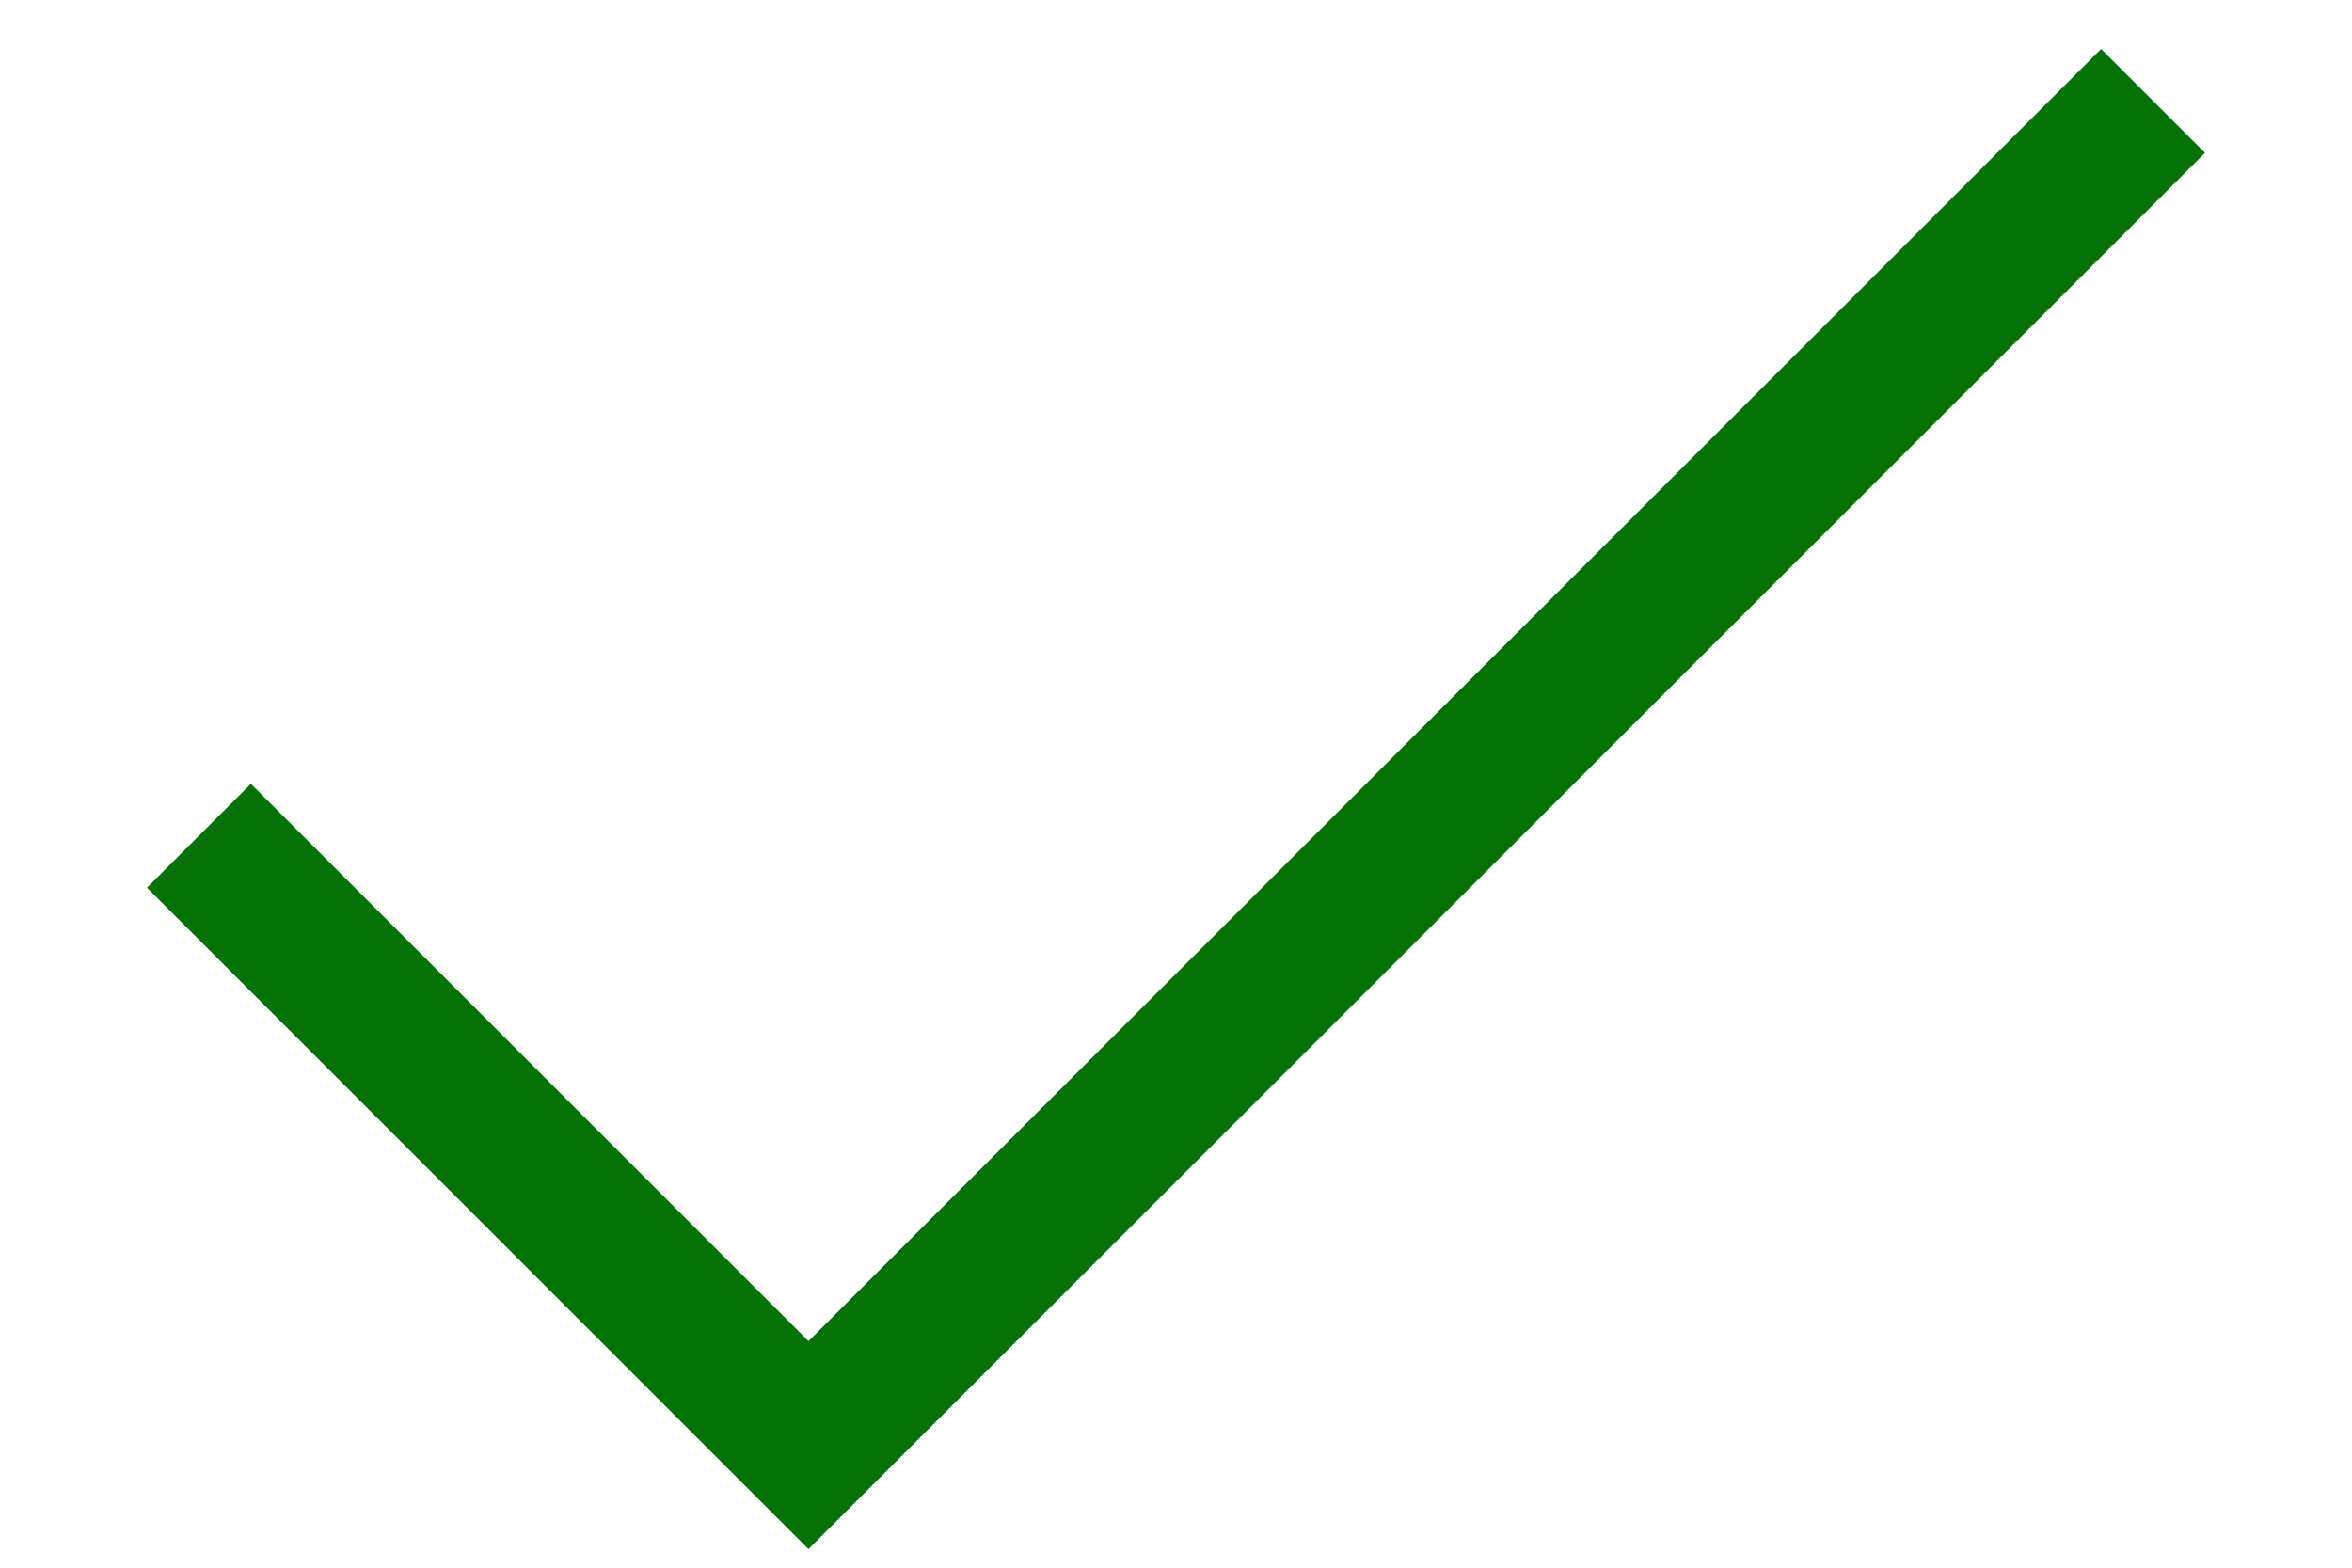
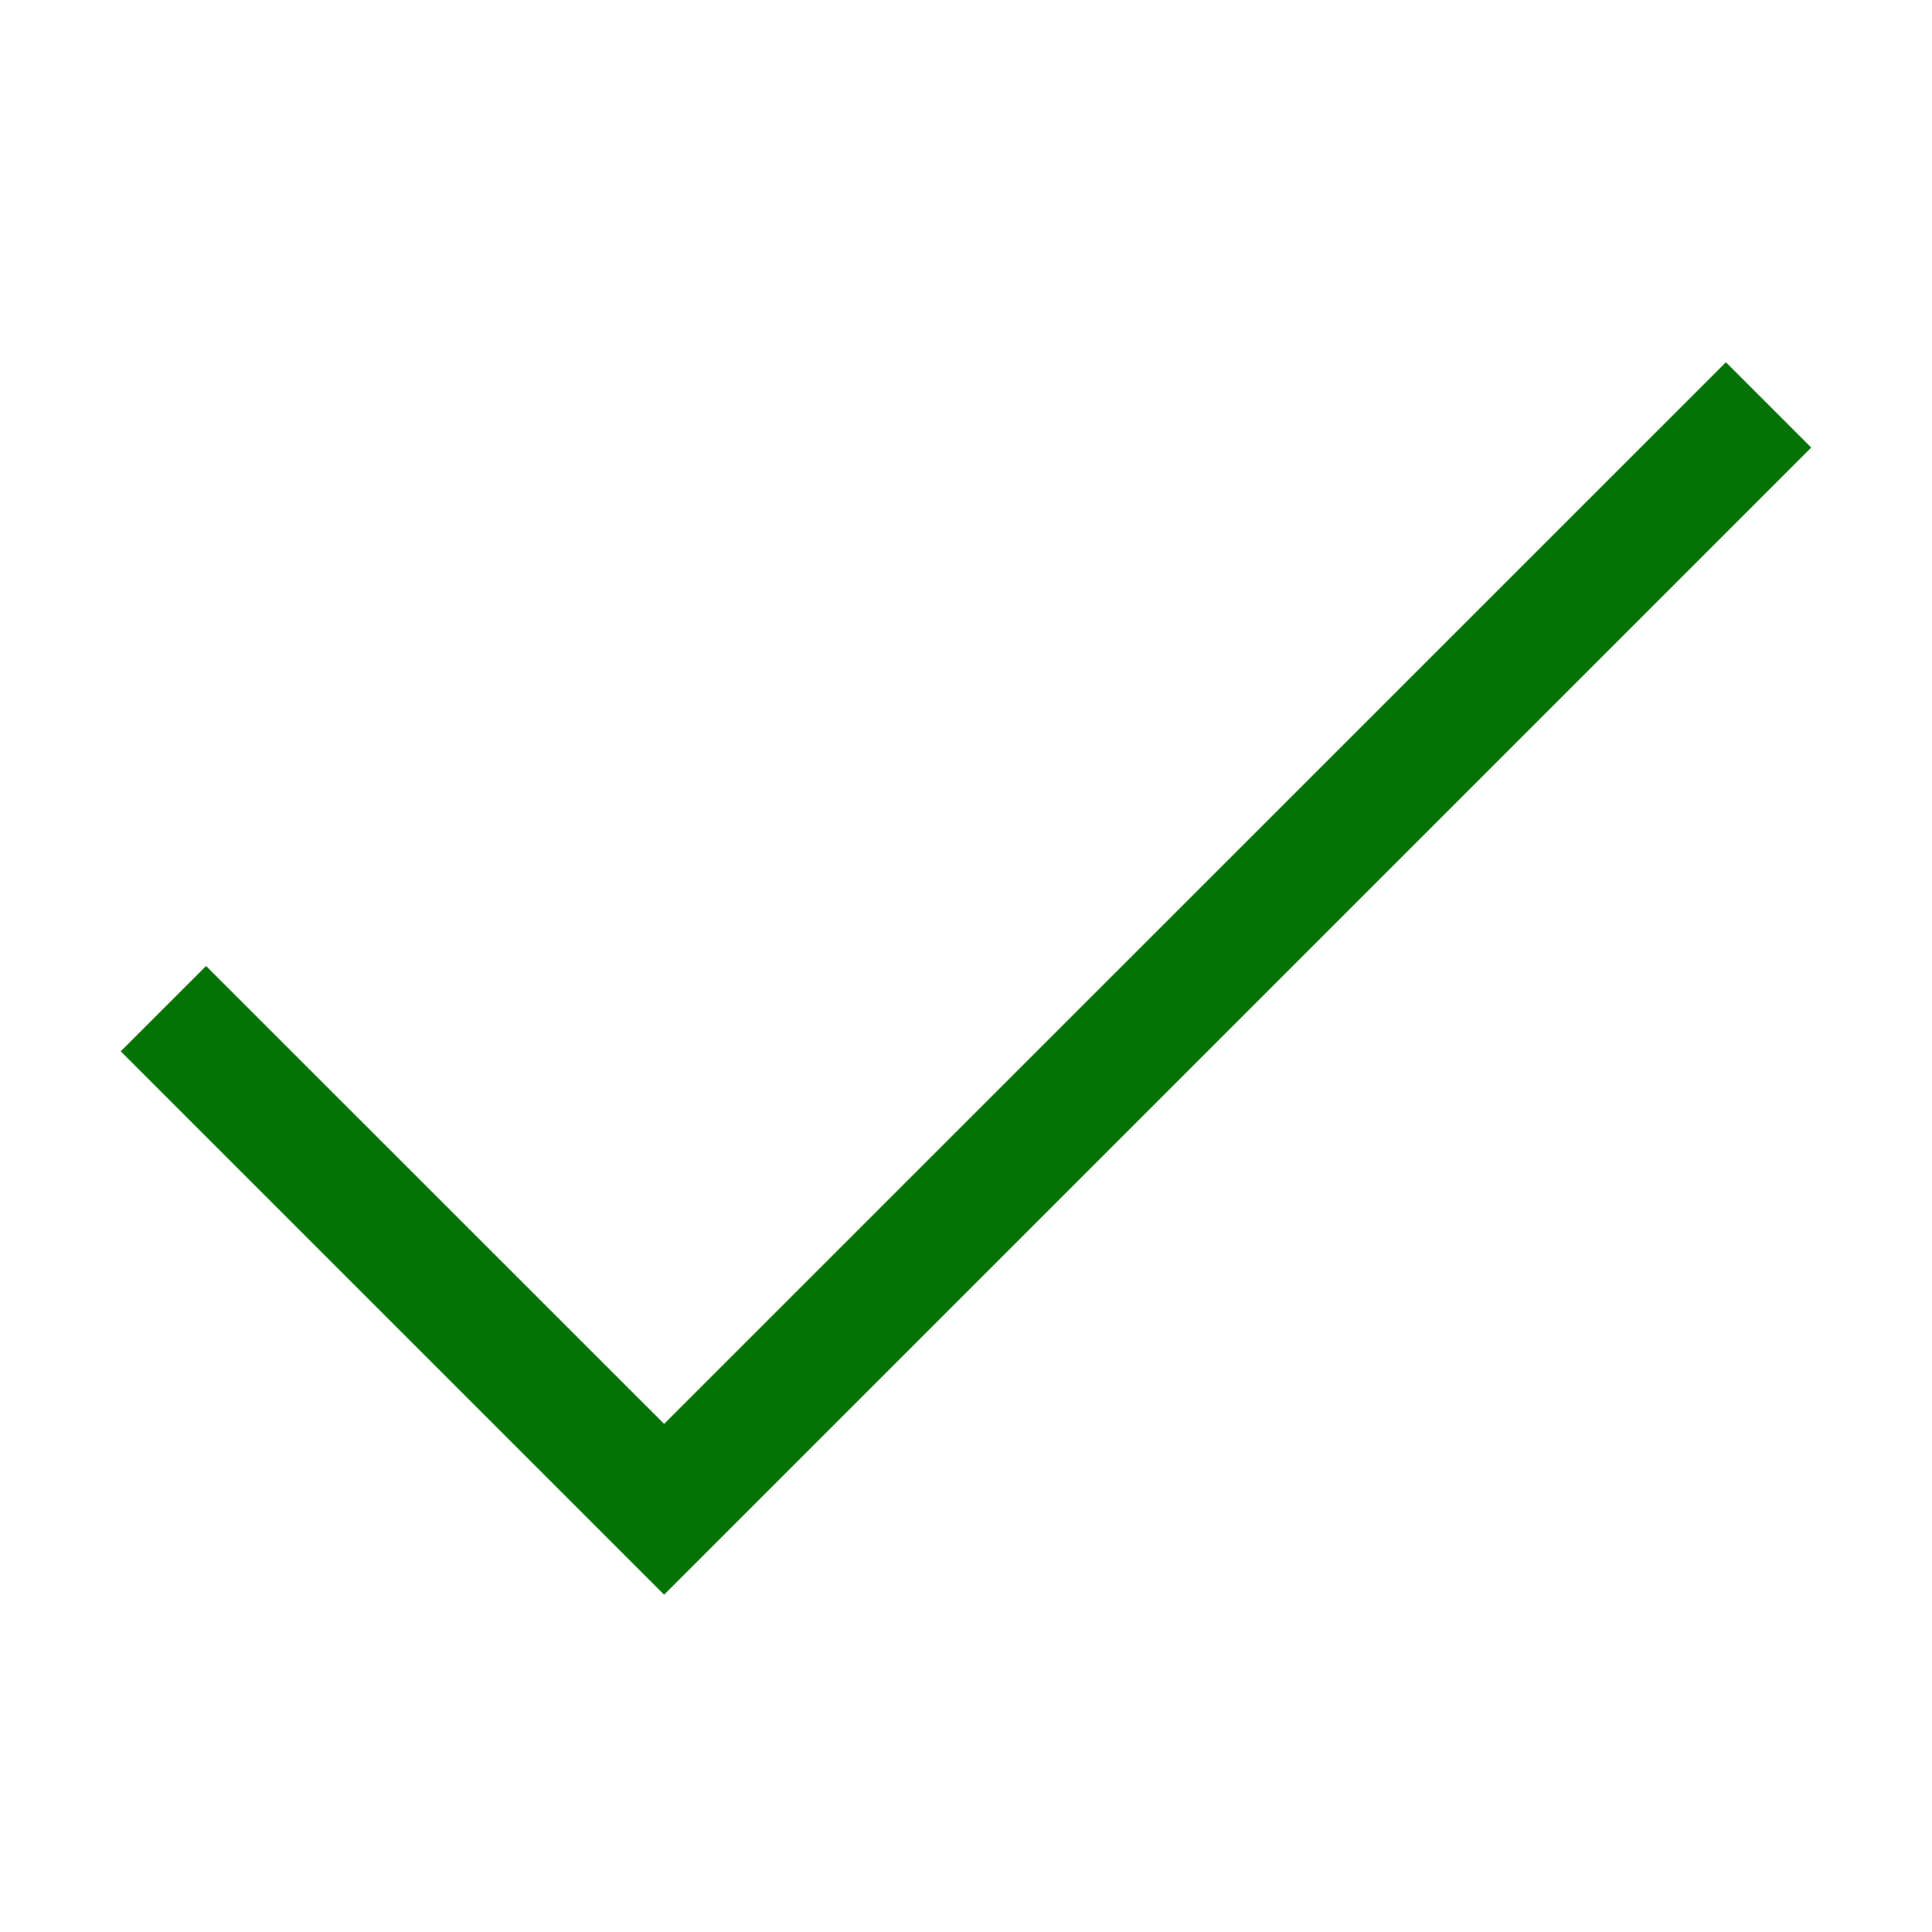
- <svg xmlns="http://www.w3.org/2000/svg" width="12" height="8" viewBox="0 0 12 8" fill="none">
-   <path fill-rule="evenodd" clip-rule="evenodd" d="M11.25 0.78L10.72 0.25L4.125 6.844L1.28 4L0.75 4.53L4.125 7.905L11.25 0.78Z" fill="#047205" />
+ <svg xmlns="http://www.w3.org/2000/svg" width="12" height="12" viewBox="0 0 12 12" fill="none">
+   <path fill-rule="evenodd" clip-rule="evenodd" d="M11.25 2.78L10.72 2.25L4.125 8.844L1.28 6L0.75 6.53L4.125 9.905L11.25 2.78Z" fill="#047205" />
</svg>
